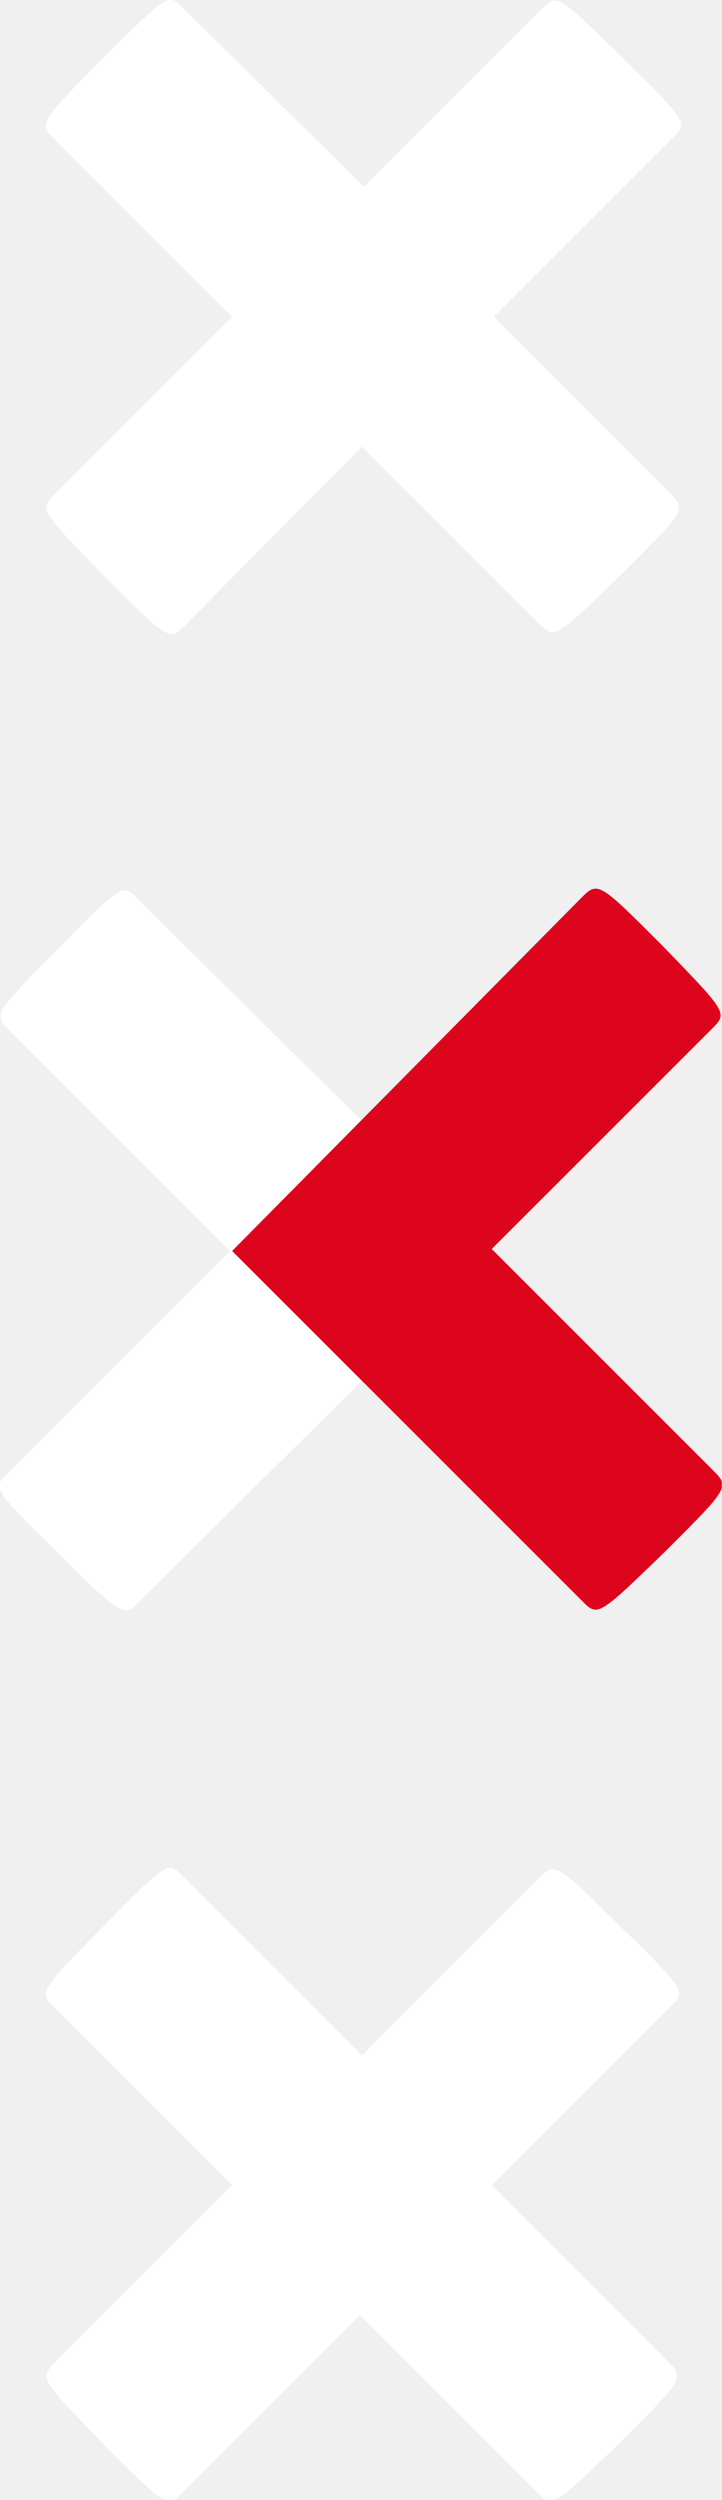
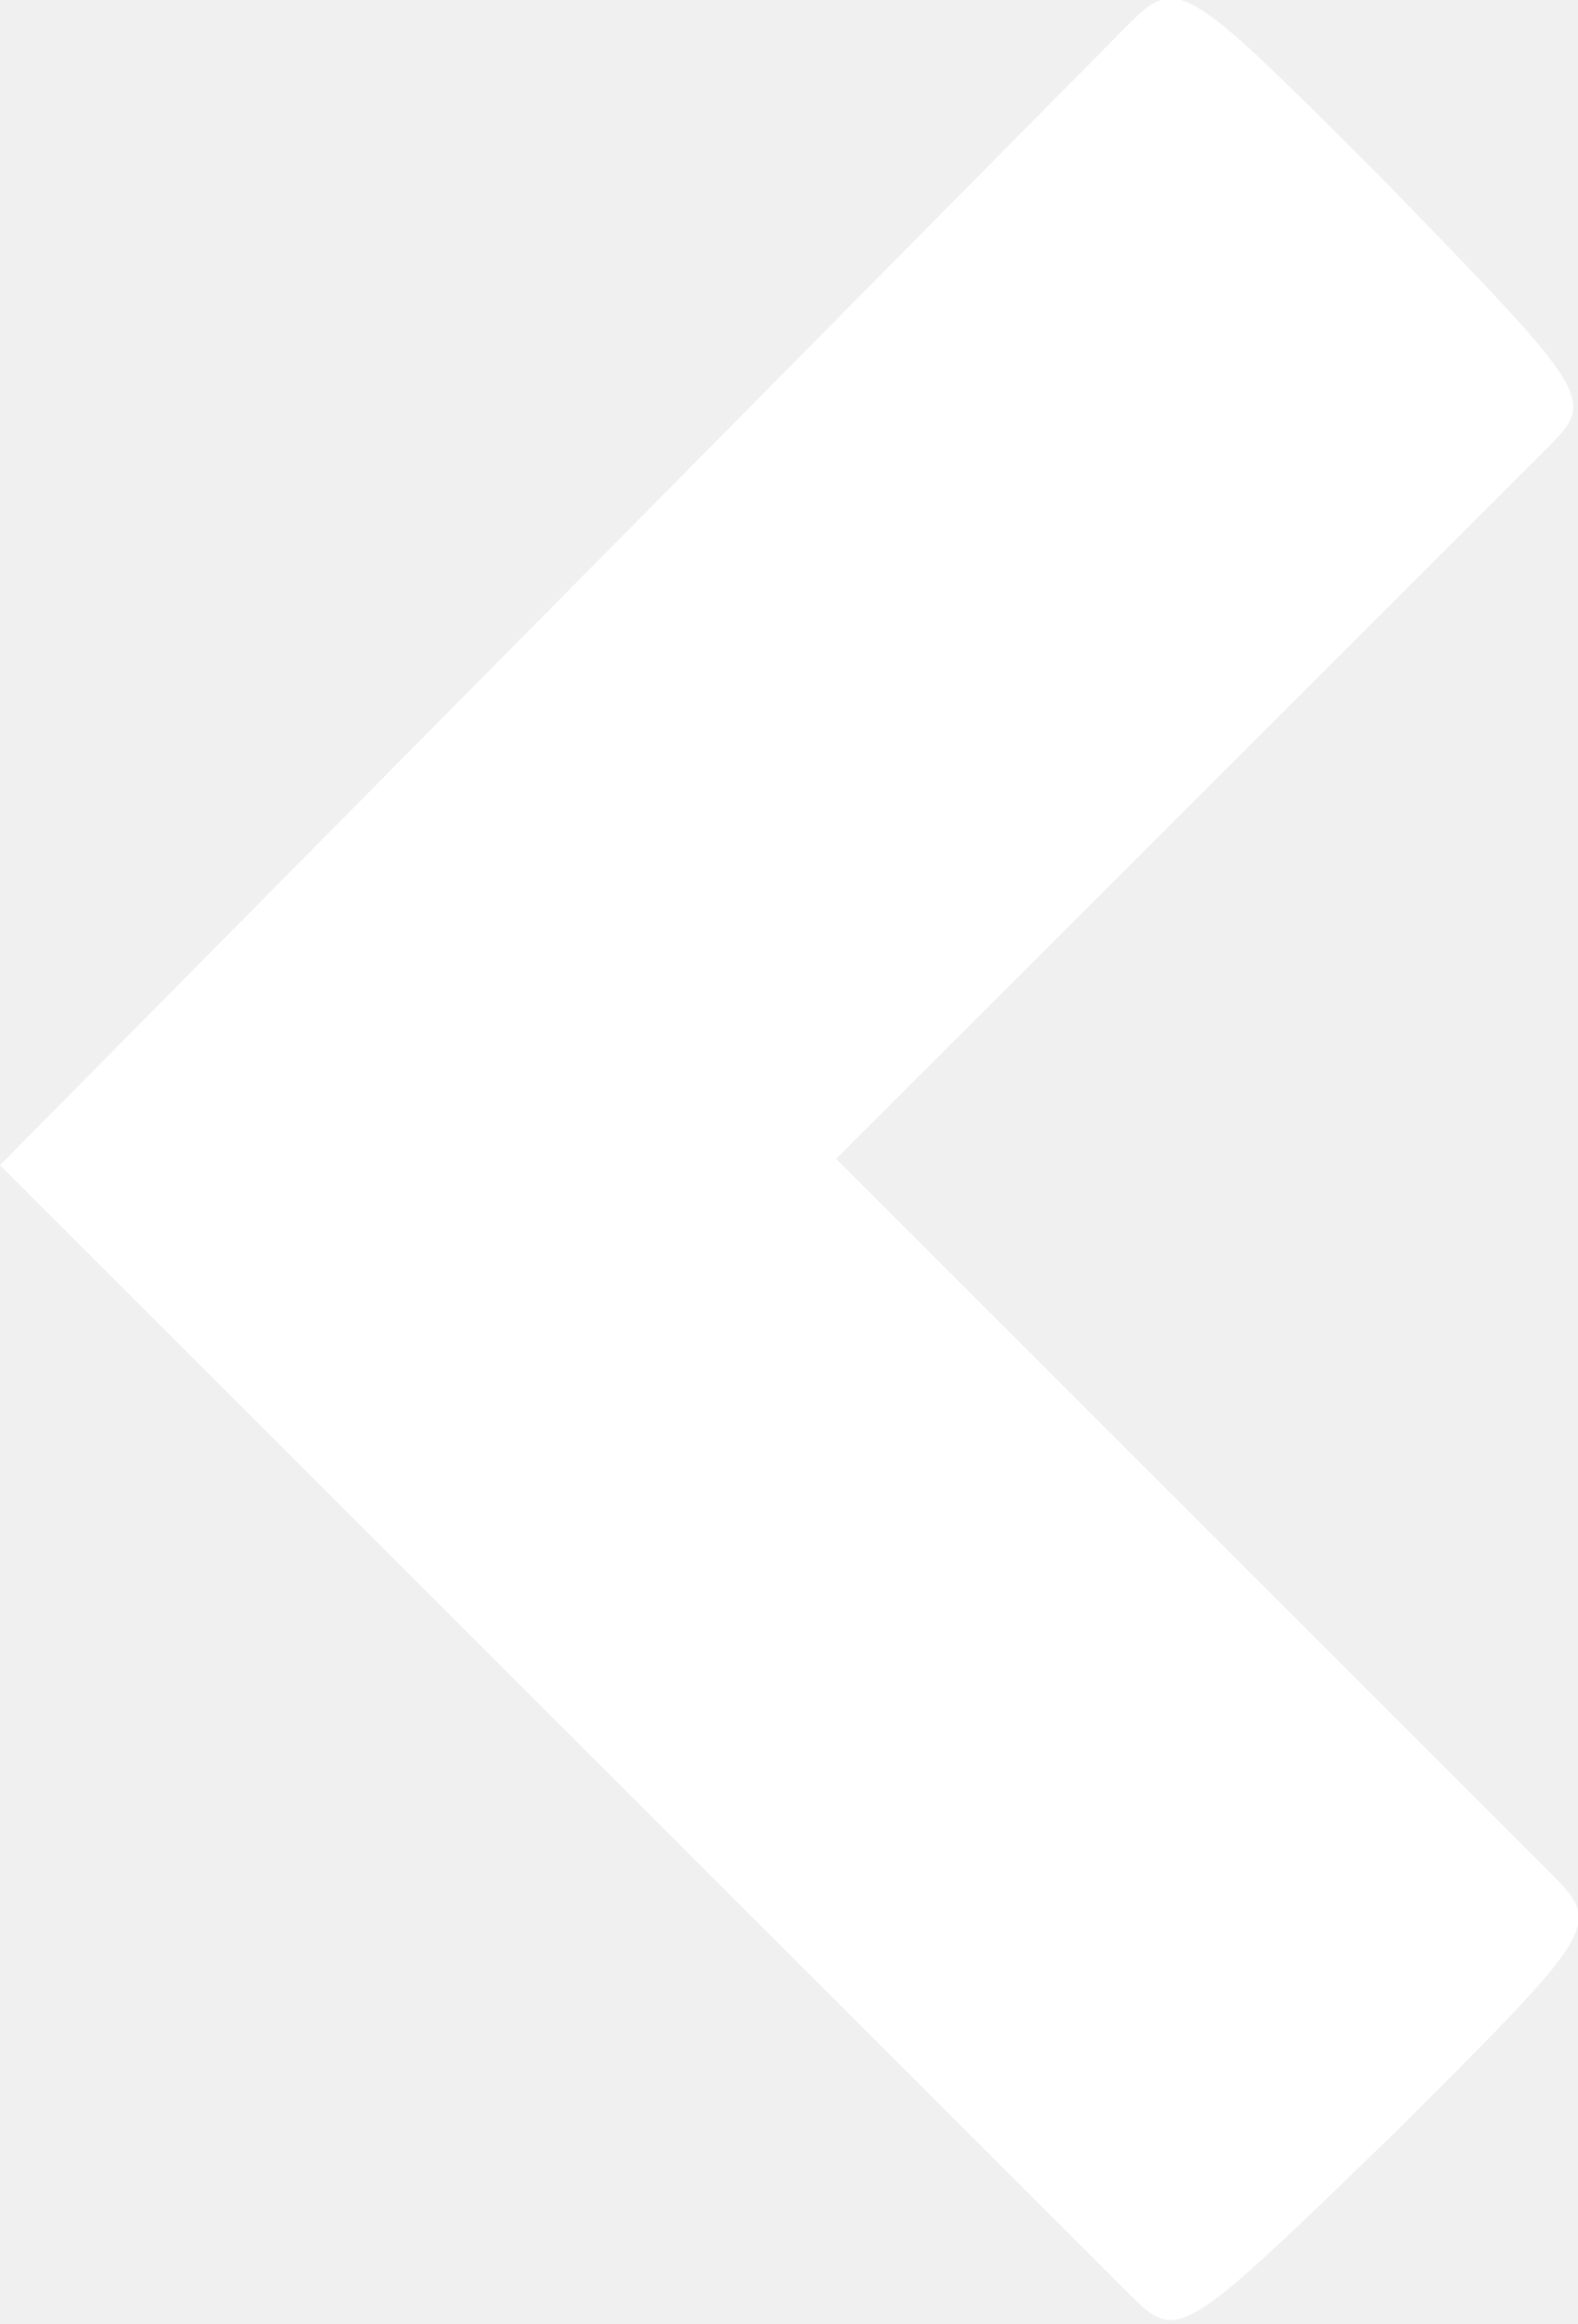
- <svg xmlns="http://www.w3.org/2000/svg" xmlns:xlink="http://www.w3.org/1999/xlink" version="1.1" id="Laag_1" x="0px" y="0px" viewBox="0 0 36.7 127.1" style="enable-background:new 0 0 36.7 127.1;" xml:space="preserve">
+ <svg xmlns="http://www.w3.org/2000/svg" version="1.1" id="Laag_1" x="0px" y="0px" viewBox="0 0 24.9 36.7" style="enable-background:new 0 0 24.9 36.7;" xml:space="preserve">
  <style type="text/css">
- 	.st0{clip-path:url(#SVGID_00000069396552447317451360000007092830402000525471_);}
- 	.st1{fill:#FFFFFF;}
- 	.st2{fill:#DC051C;}
+ 	.st0{fill:#FFFFFF;}
</style>
-   <g id="Group_413" transform="translate(0 0.001)">
-     <g>
-       <defs>
-         <rect id="SVGID_1_" y="0" width="36.7" height="127.1" />
-       </defs>
-       <clipPath id="SVGID_00000147201494453955898750000012782941861223953822_">
-         <use xlink:href="#SVGID_1_" style="overflow:visible;" />
-       </clipPath>
-       <g id="Group_412" transform="translate(-0.001 -0.001)" style="clip-path:url(#SVGID_00000147201494453955898750000012782941861223953822_);">
-         <path id="Path_345" class="st1" d="M18.4,70.2l11.2,11.2c0.8,0.8,0.8,0.8,4.3-2.6c3.1-3.1,3.2-3.2,2.4-4     c-4.1-4.1-7.7-7.7-11.3-11.3c5.2-5.2,9.5-9.5,11.2-11.2c0.8-0.8,0.8-0.8-2.6-4.3c-3.1-3.1-3.2-3.2-4-2.4L18.4,57L6.9,45.6     c-0.6-0.6-0.7-0.7-3.8,2.5c-3.4,3.4-3.4,3.5-2.7,4.2l11.3,11.3C8.2,67.1,4.5,70.8,0.3,75c-0.6,0.6-0.7,0.7,2.5,3.8     c3.4,3.4,3.5,3.4,4.2,2.7L18.4,70.2" />
-         <path id="Path_346" class="st1" d="M18.4,22.7l9,9c0.8,0.8,0.8,0.8,4.3-2.6c3.1-3.1,3.2-3.2,2.4-4l-9-9l9.2-9.2     c0.6-0.6,0.7-0.7-2.5-3.8c-3.4-3.4-3.5-3.4-4.2-2.7l-9.1,9.1L9.2,0.3C8.6-0.3,8.5-0.3,5.4,2.8C2,6.2,2,6.3,2.7,7     c3.2,3.2,6.2,6.2,9.1,9.1l-9,9c-0.8,0.8-0.8,0.8,2.6,4.3c3.1,3.1,3.2,3.2,4,2.4L18.4,22.7" />
-         <path id="Path_347" class="st1" d="M9.3,126.7l9-9l9,9c0.8,0.8,0.8,0.8,4.3-2.6c3.1-3.1,3.2-3.2,2.4-4c-3.7-3.7-6.5-6.5-9-9     l9.2-9.2c0.6-0.6,0.7-0.7-2.5-3.8c-3.4-3.4-3.5-3.4-4.2-2.7l-9.1,9.1l-9.2-9.2c-0.6-0.6-0.7-0.7-3.8,2.5C2,101.2,2,101.3,2.7,102     c3.2,3.2,6.2,6.2,9.1,9.1c-4.1,4.1-7.2,7.2-9,9c-0.8,0.8-0.8,0.8,2.6,4.3C8.5,127.5,8.5,127.5,9.3,126.7" />
-         <path id="Path_348" class="st2" d="M29.6,81.4c0.8,0.8,0.8,0.8,4.3-2.6c3.1-3.1,3.2-3.2,2.4-4c-4.1-4.1-7.7-7.7-11.3-11.3     c5.2-5.2,9.5-9.5,11.2-11.2c0.8-0.8,0.8-0.8-2.6-4.3c-3.1-3.1-3.2-3.2-4-2.4L11.8,63.6C17,68.8,27.9,79.7,29.6,81.4" />
-       </g>
-     </g>
-   </g>
+   <path id="Path_348_00000014599154338374706780000006146584328647693970_" class="st0" d="M17.8,36.2c0.8,0.8,0.8,0.8,4.3-2.6  c3.1-3.1,3.2-3.2,2.4-4c-4.1-4.1-7.7-7.7-11.3-11.3c5.2-5.2,9.5-9.5,11.2-11.2c0.8-0.8,0.8-0.8-2.6-4.3c-3.1-3.1-3.2-3.2-4-2.4  L0,18.4C5.2,23.6,16.1,34.5,17.8,36.2" />
</svg>
